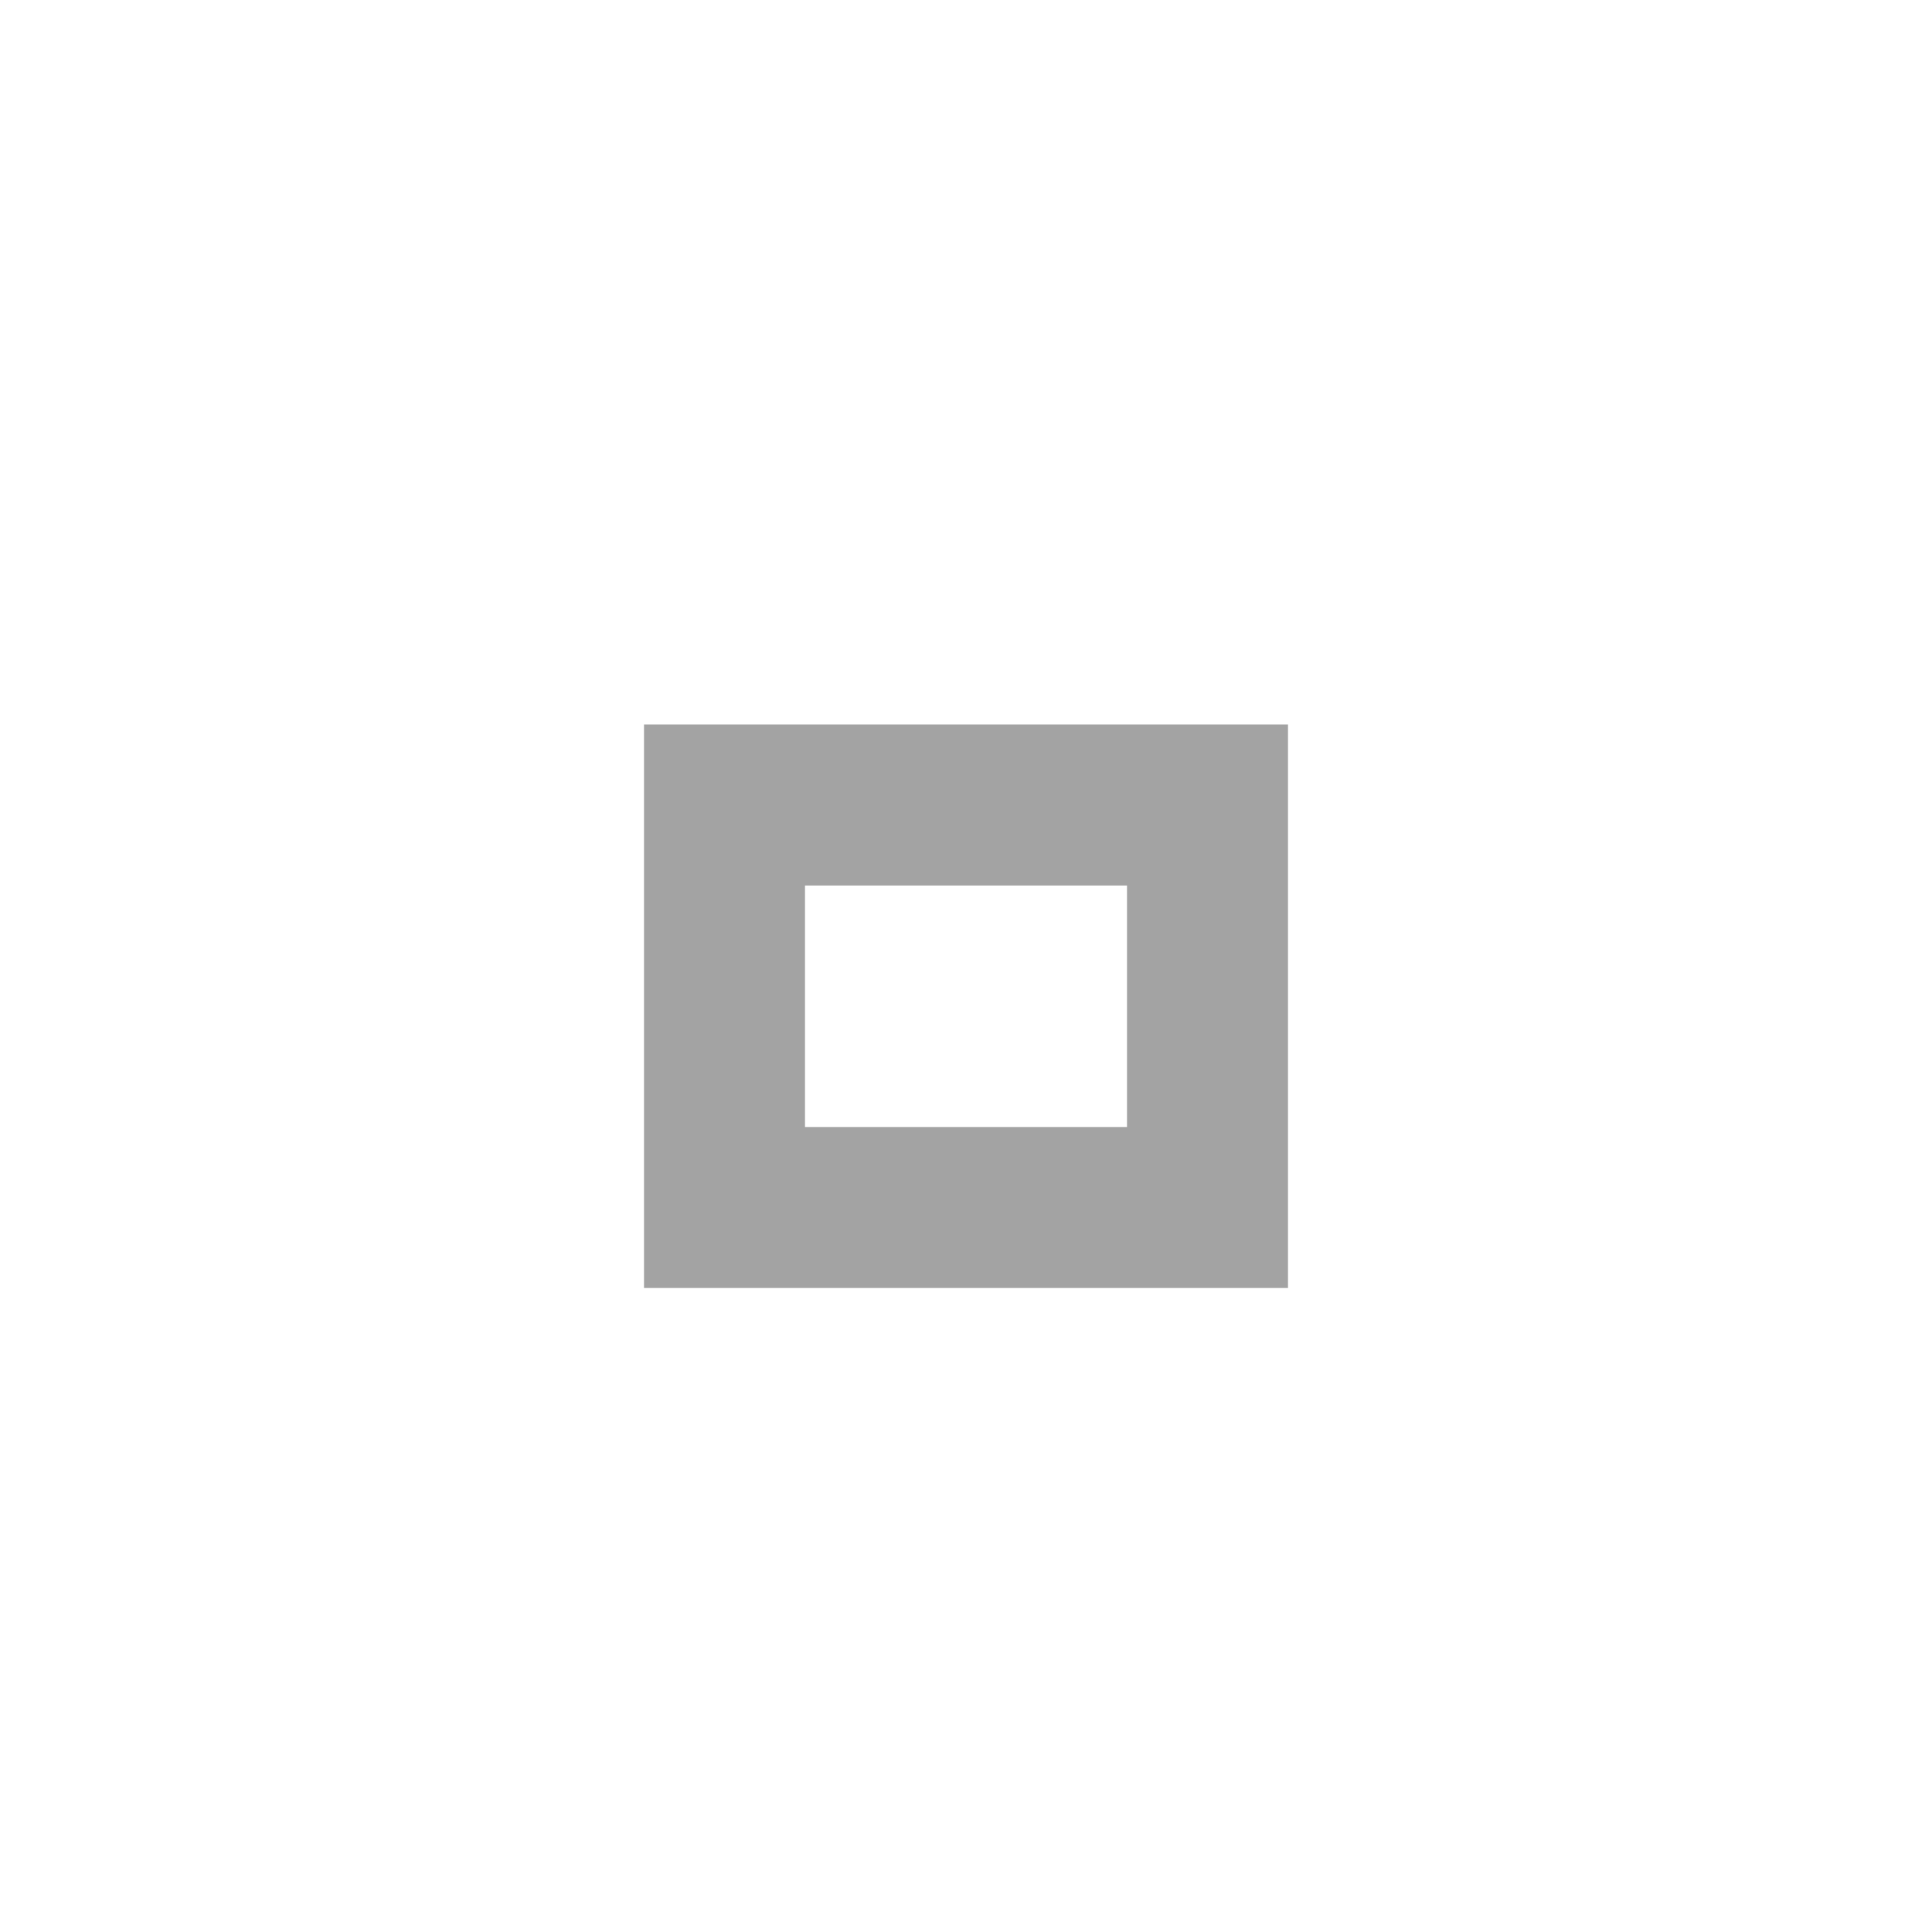
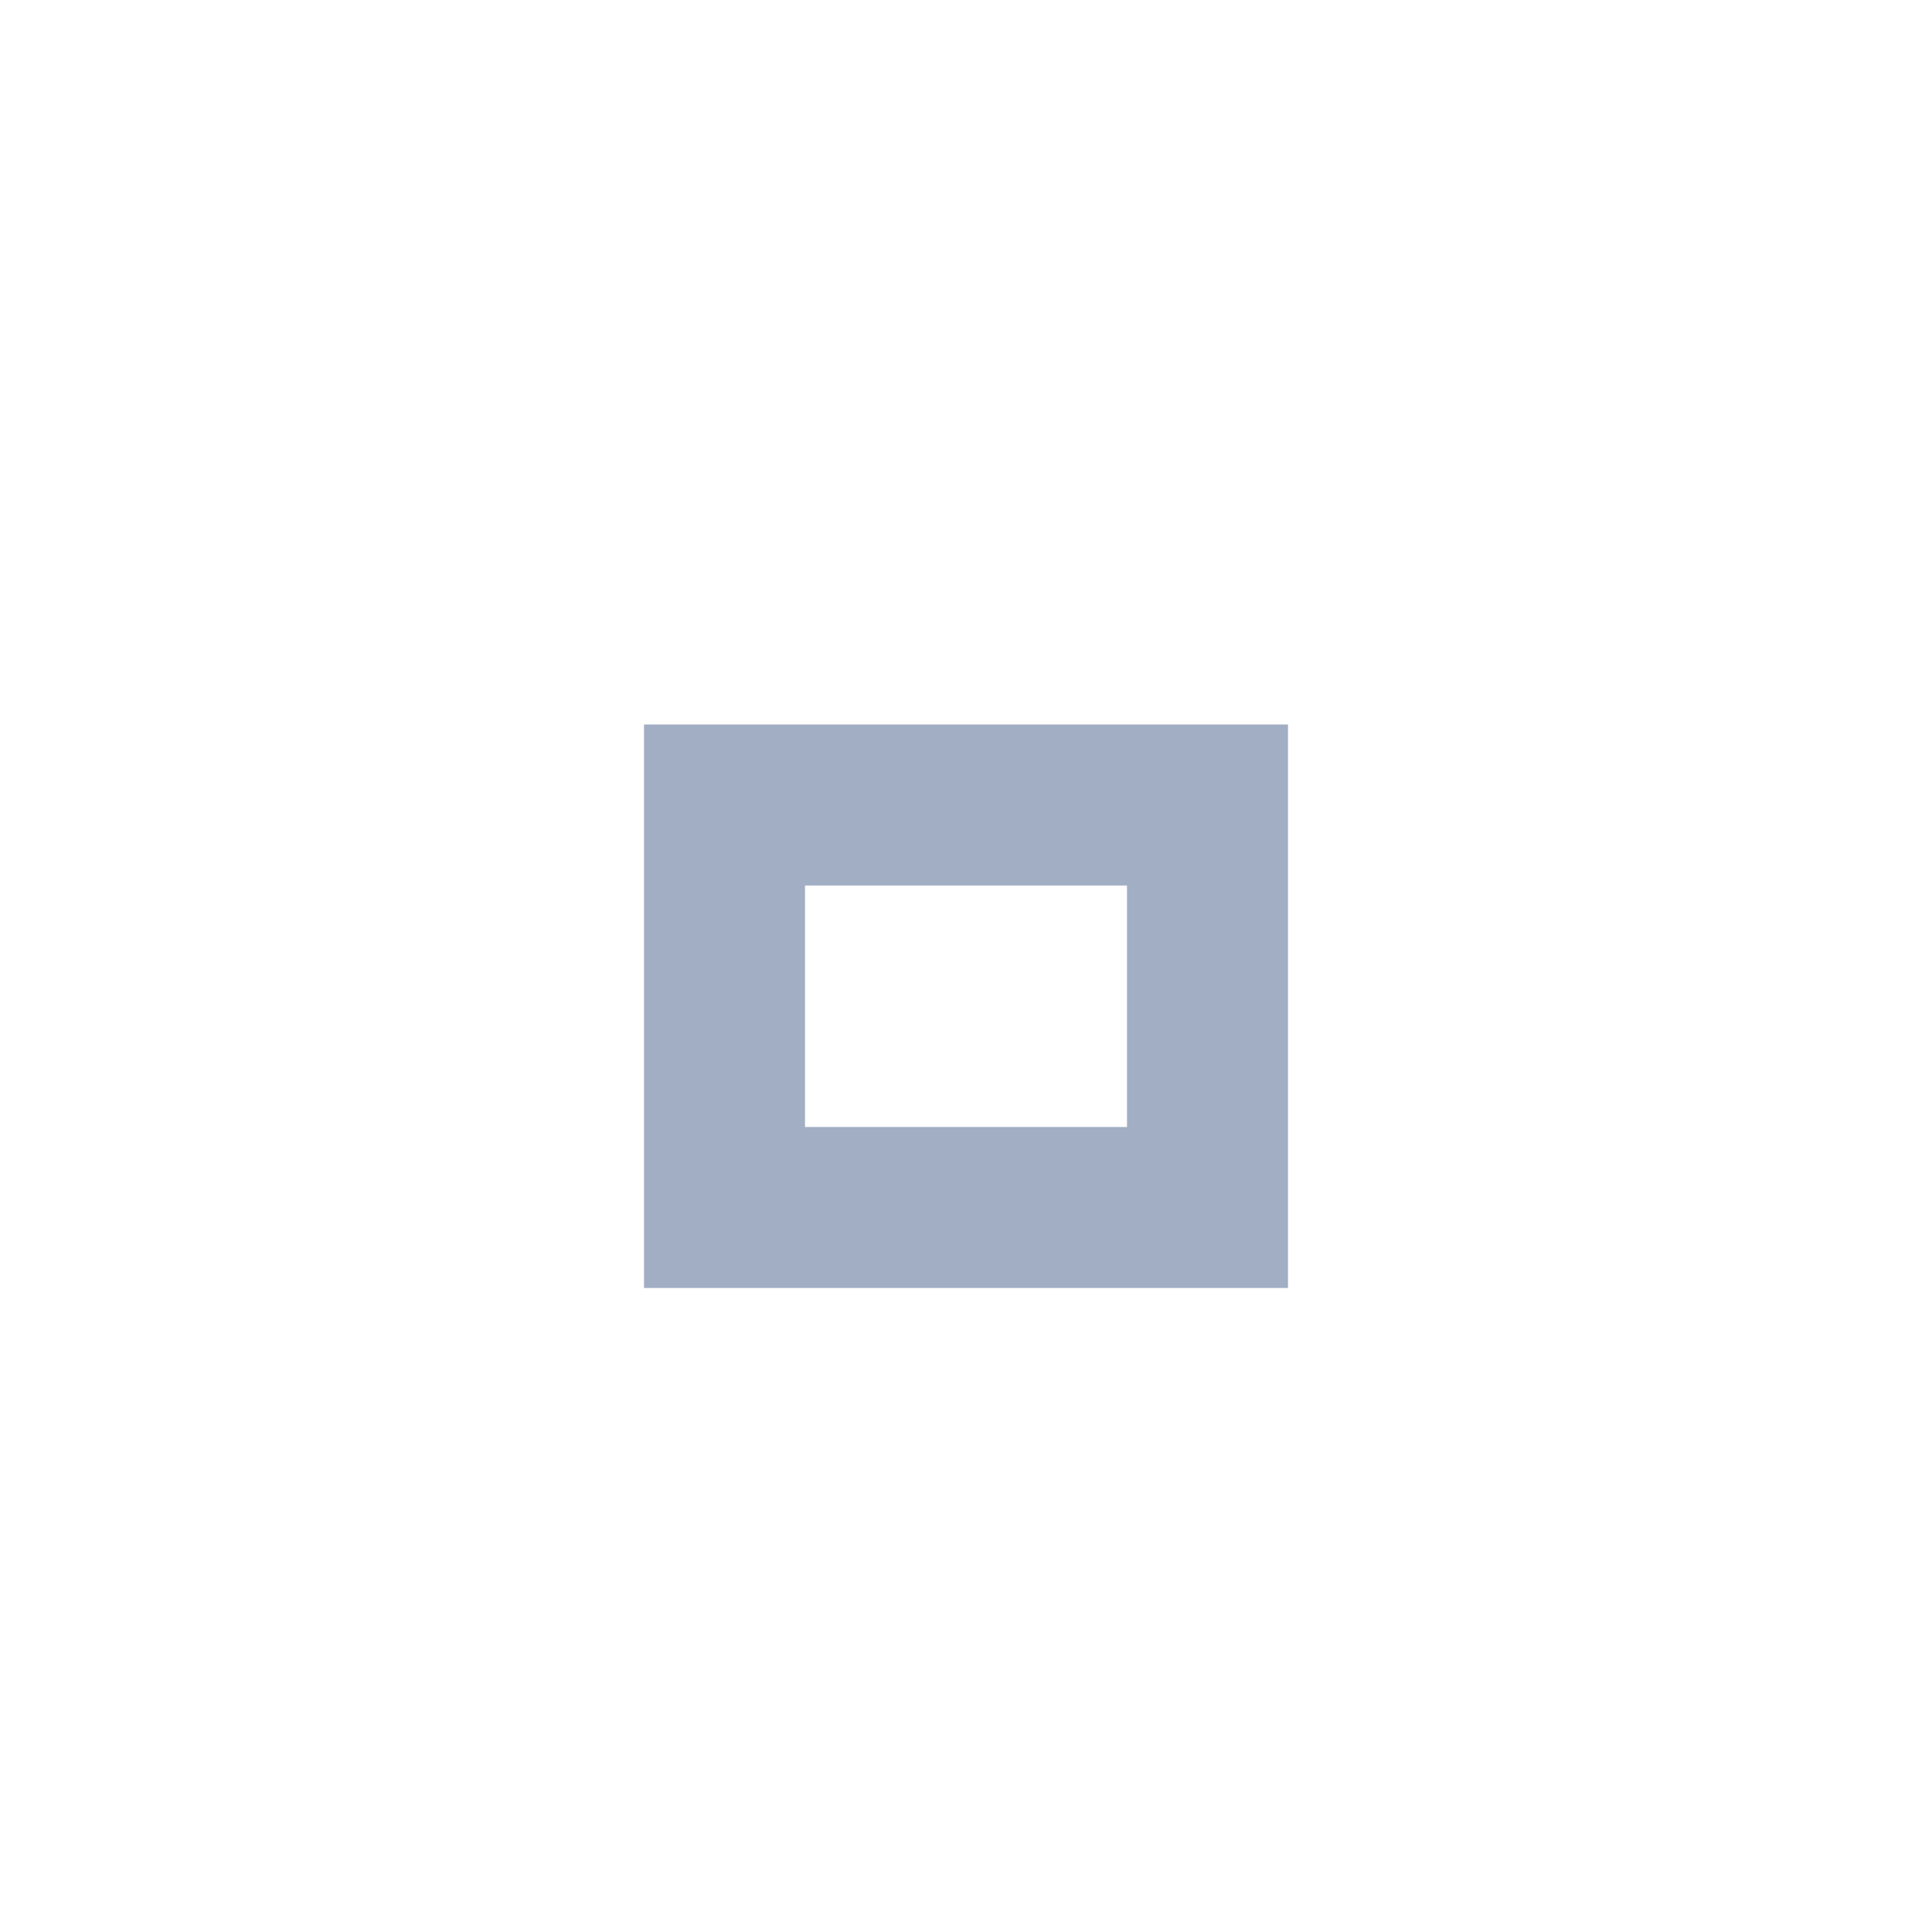
<svg xmlns="http://www.w3.org/2000/svg" version="1.1" x="0px" y="0px" width="24px" height="24px" viewBox="0 0 24 24">
-   <path fill="#848484" opacity="0.75" d="M14,14h-4v-3h4V14z M16,9H8v7h8V9z" />
+   <path fill="#8393B0" opacity="0.75" d="M14,14h-4v-3h4V14z M16,9H8v7h8V9z" />
</svg>
